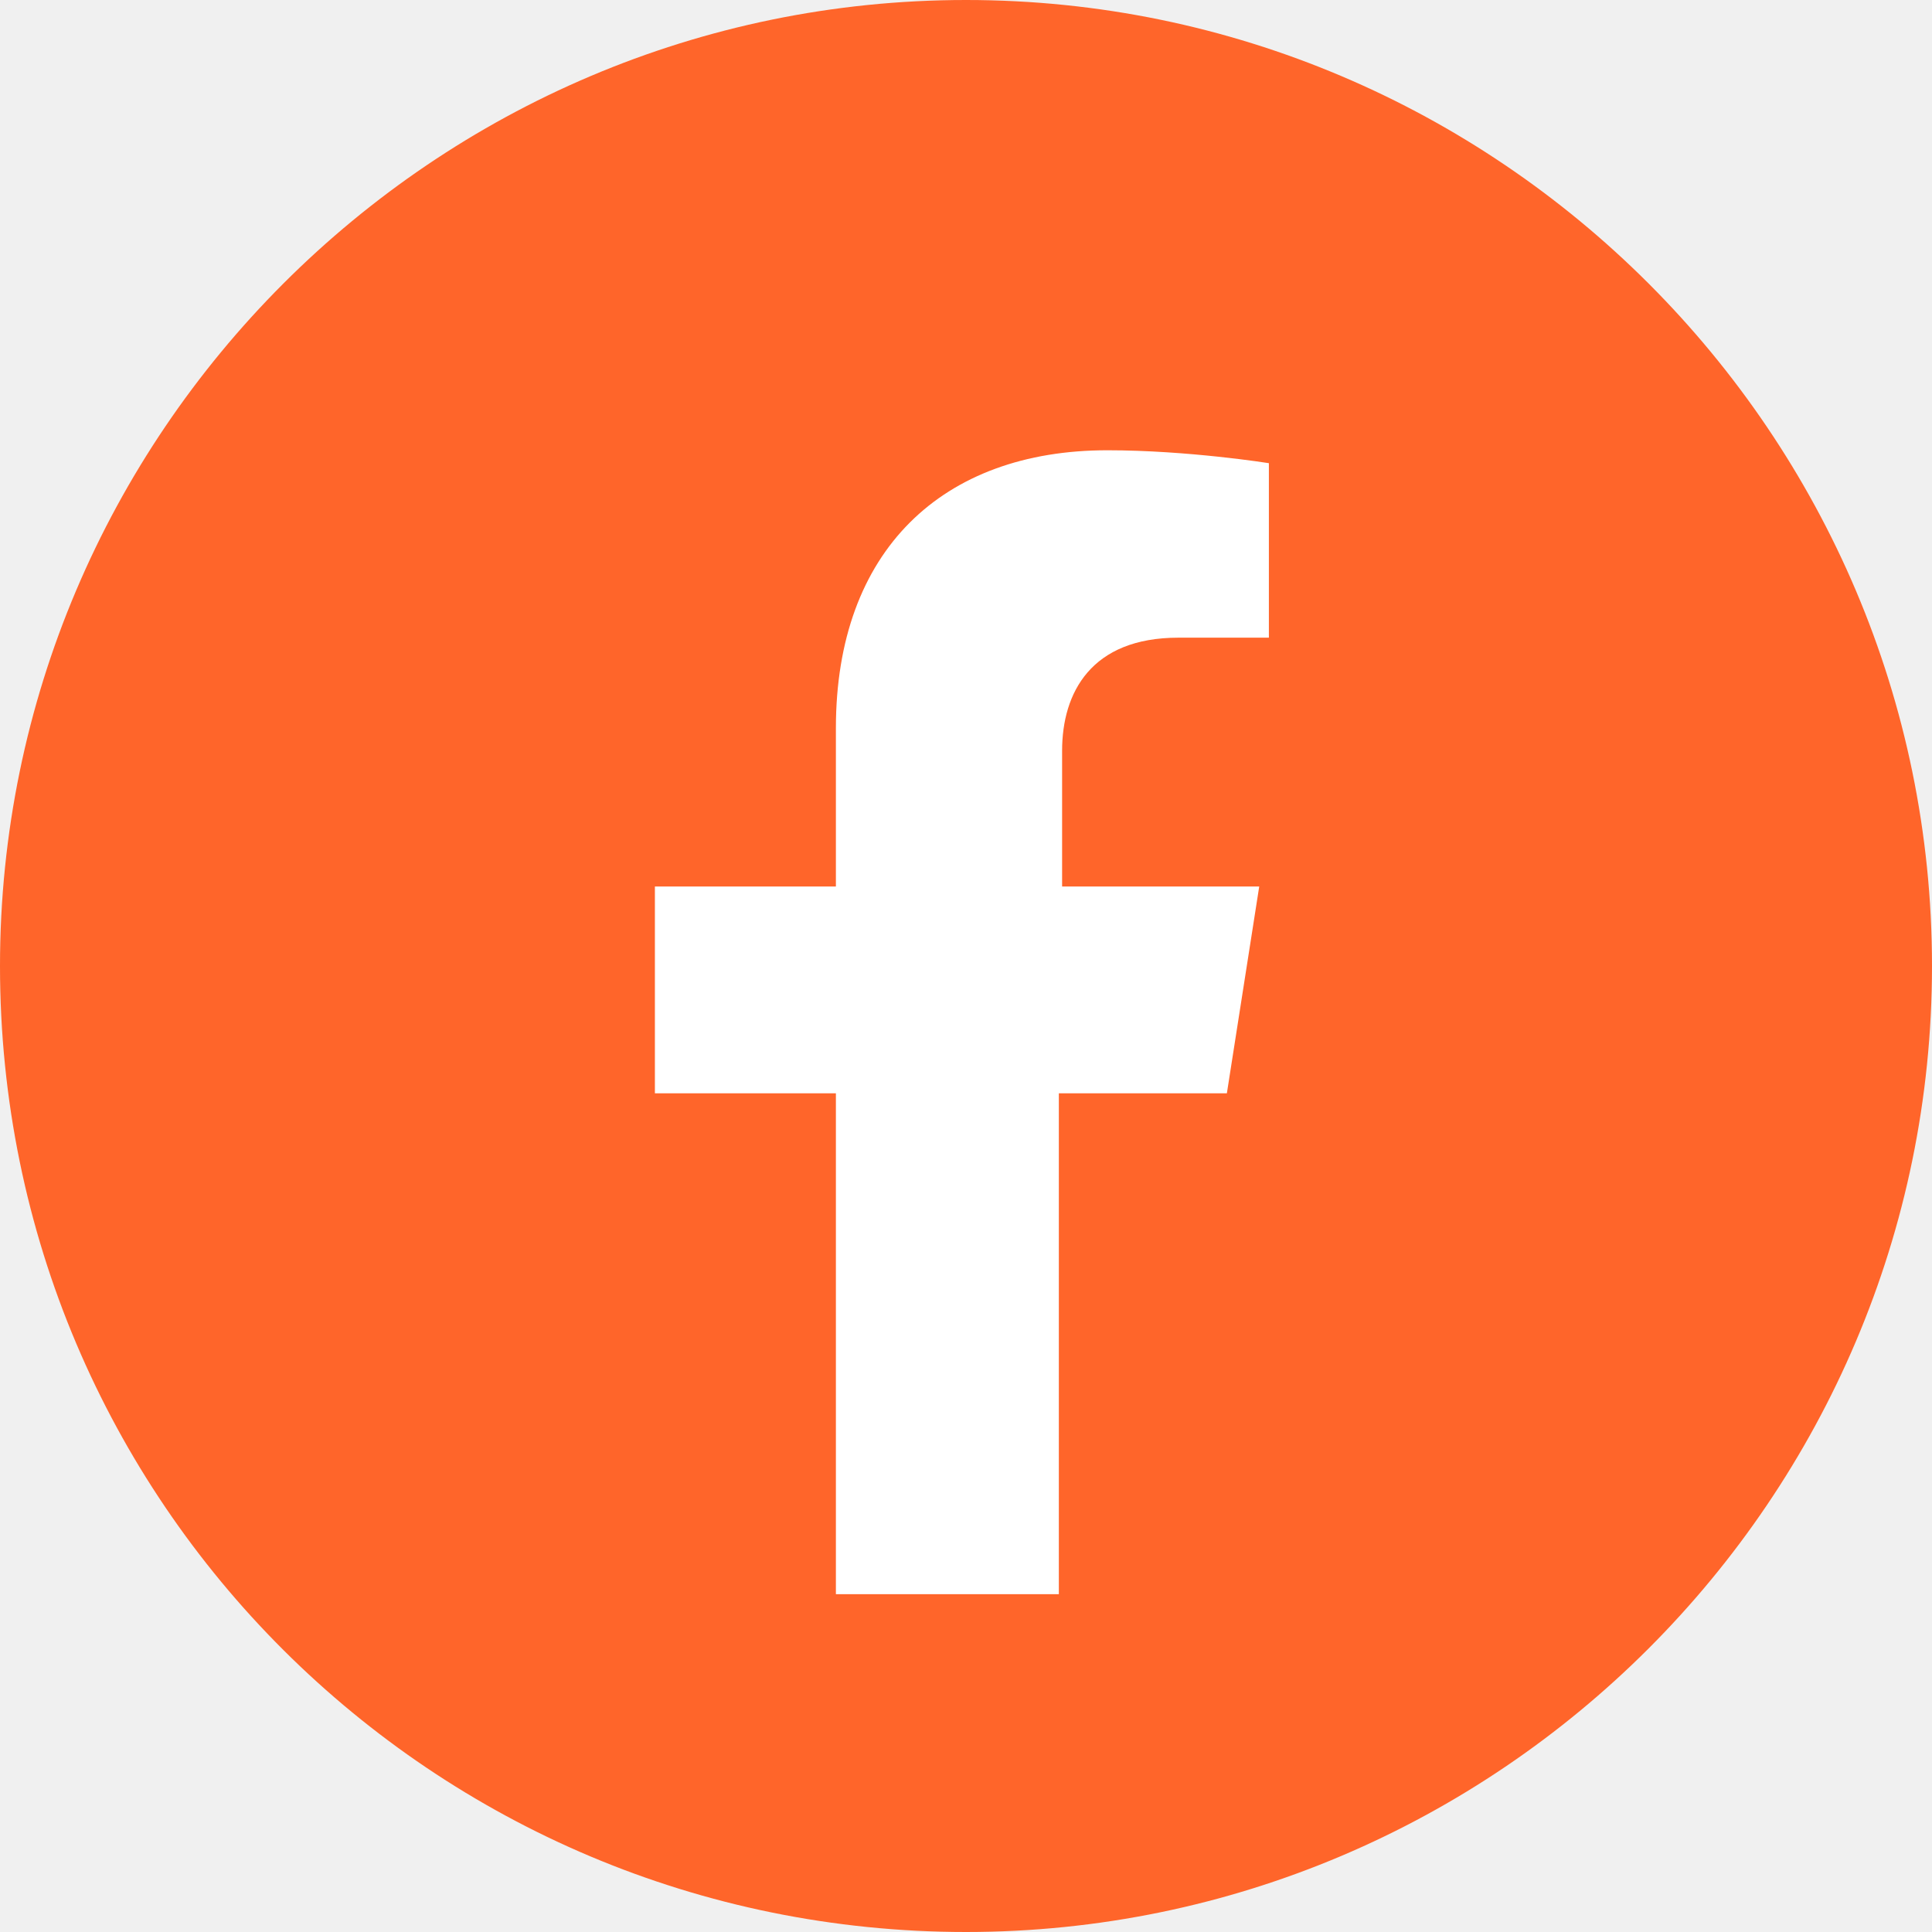
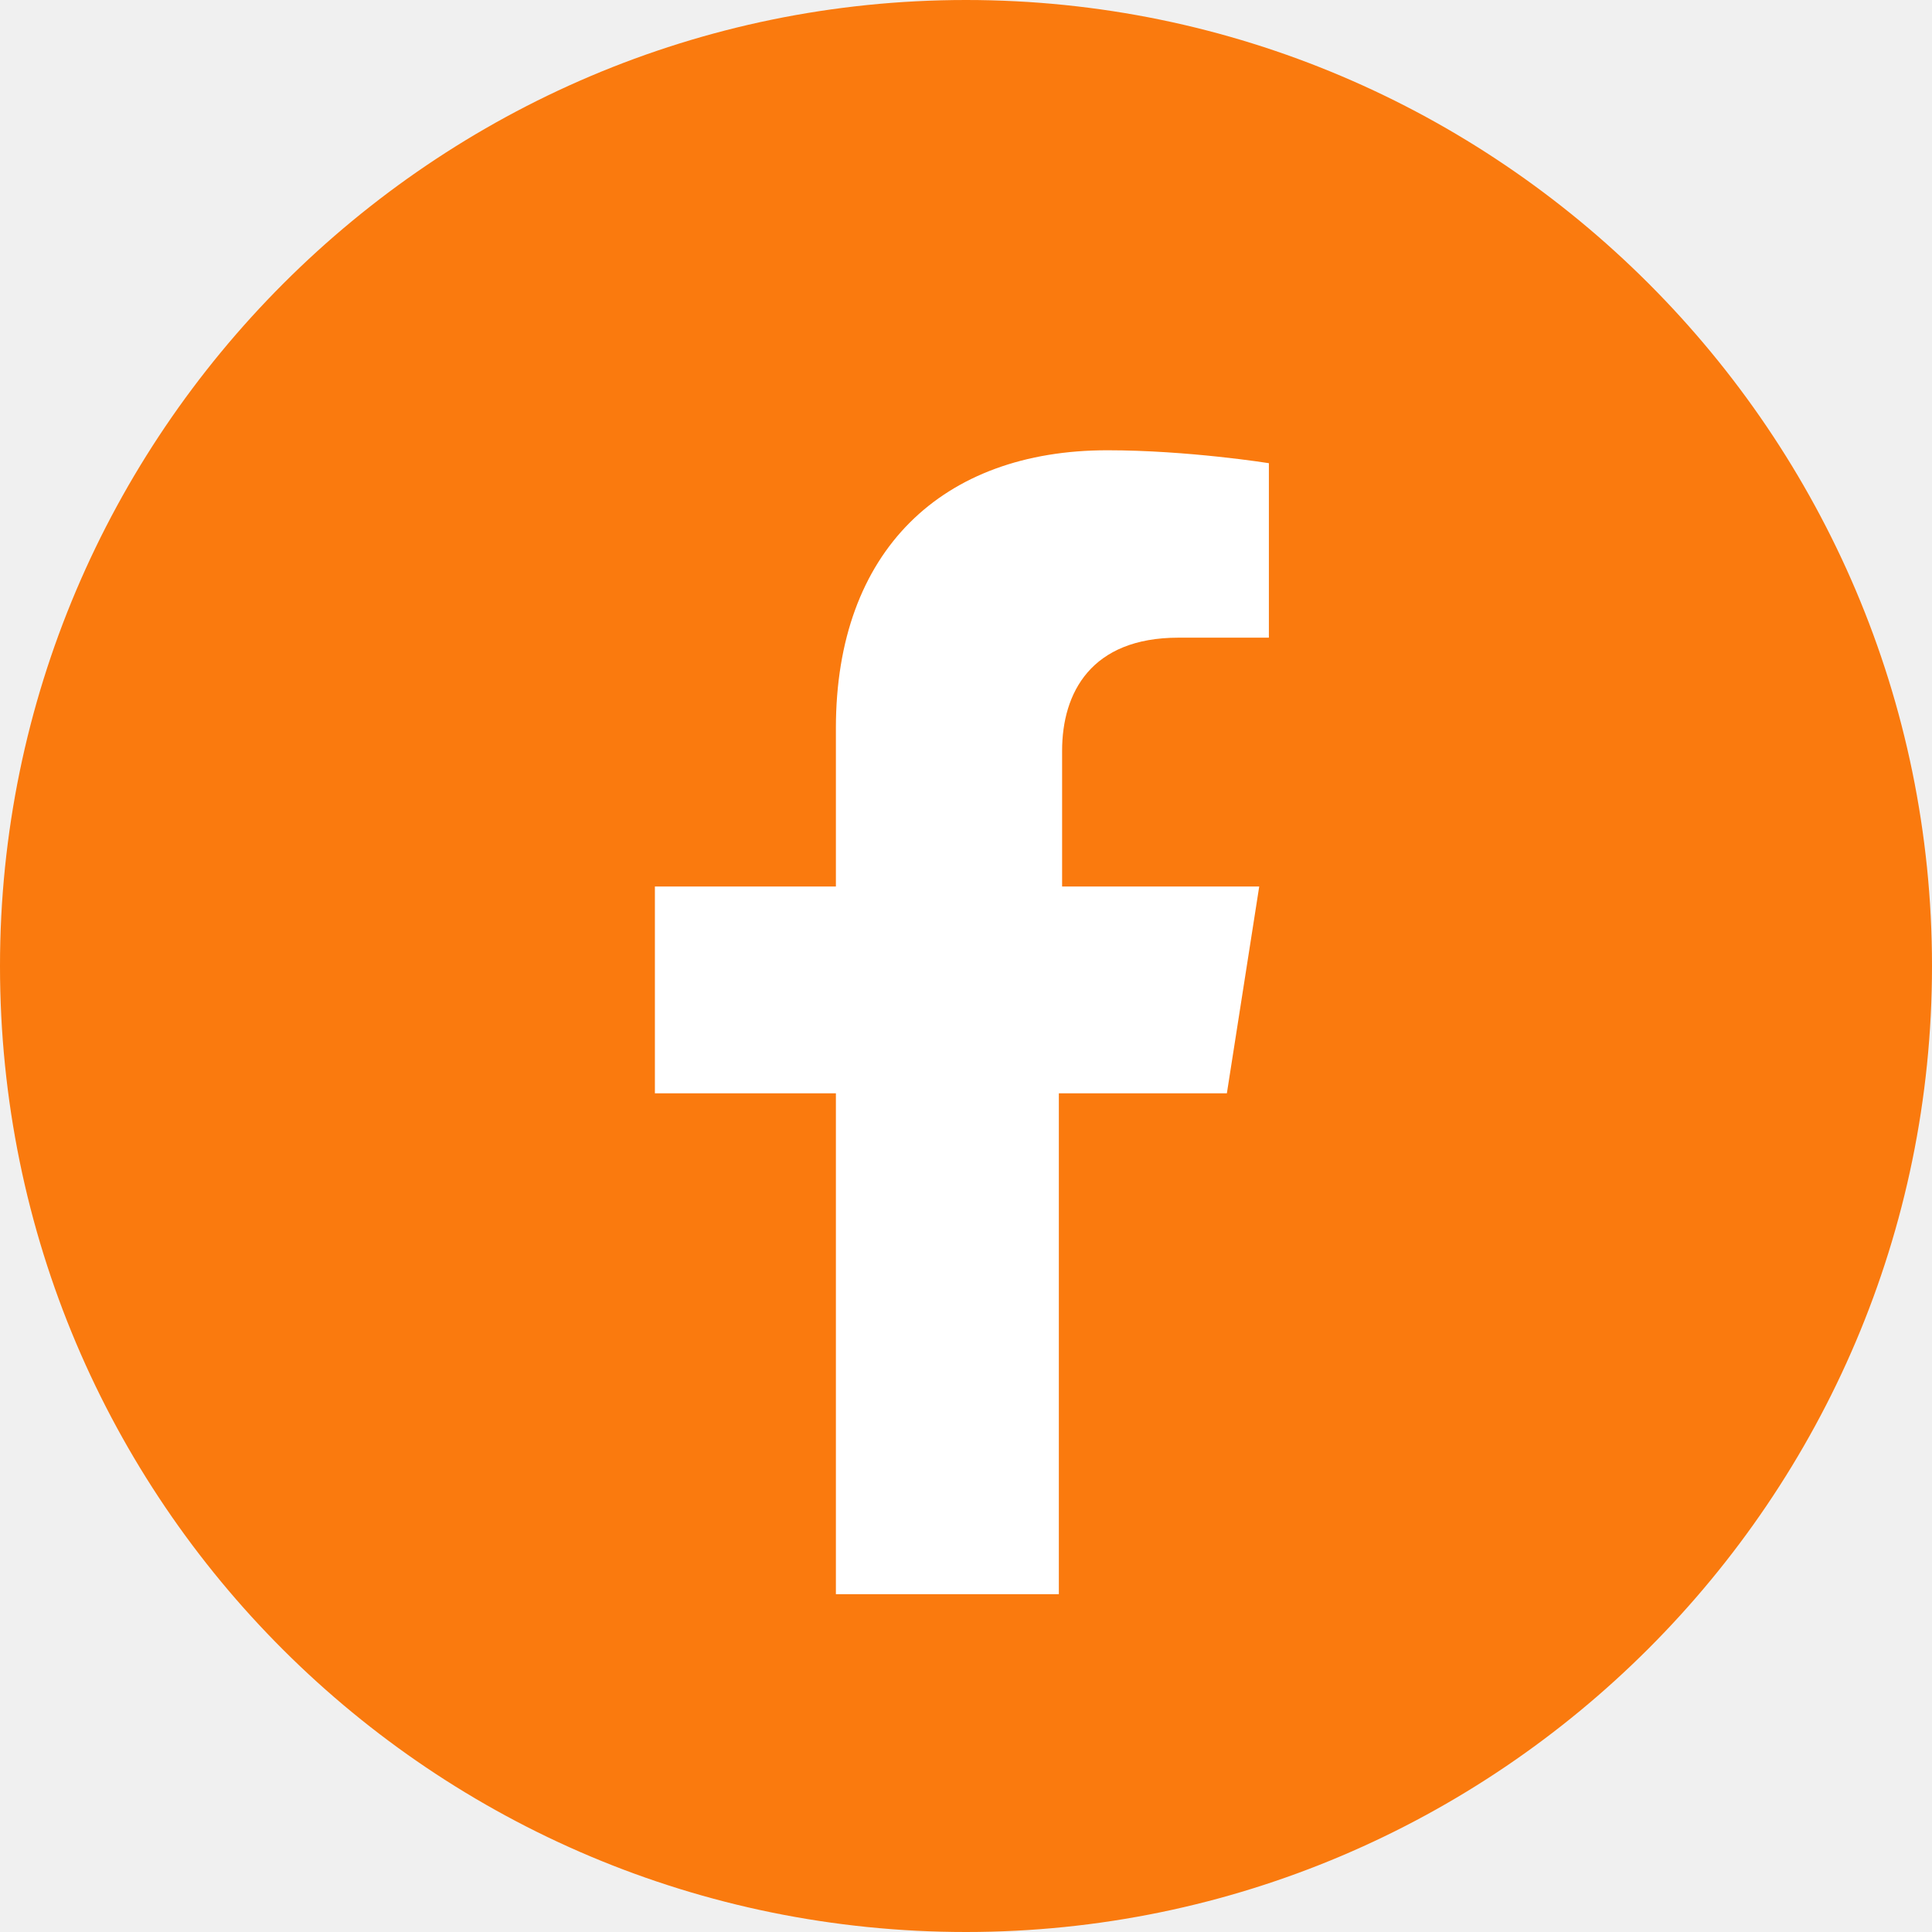
<svg xmlns="http://www.w3.org/2000/svg" width="35" height="35" viewBox="0 0 35 35" fill="none">
-   <path fill-rule="evenodd" clip-rule="evenodd" d="M17.5 0C27.14 0 35 7.86 35 17.5C35 27.14 27.14 35 17.5 35C7.86 35 0 27.214 0 17.5C0 7.86 7.86 0 17.5 0Z" fill="#FF652A" />
+   <path fill-rule="evenodd" clip-rule="evenodd" d="M17.5 0C27.14 0 35 7.86 35 17.5C35 27.14 27.14 35 17.5 35C7.86 35 0 27.214 0 17.5C0 7.86 7.86 0 17.5 0Z" fill="#FA7A0E" />
  <g clip-path="url(#clip0_1002_3604)">
    <path d="M22.226 19.806L22.812 16.06H19.241V13.601C19.241 12.547 19.768 11.552 21.348 11.552H22.987V8.391C22.987 8.391 21.524 8.157 20.06 8.157C17.075 8.157 15.143 9.972 15.143 13.191V16.06H11.864V19.806H15.143V28.88H19.182V19.806H22.226Z" fill="white" />
  </g>
  <defs>
    <clipPath id="clip0_1002_3604">
      <rect width="11.123" height="20.724" fill="white" transform="translate(11.8645 8.15674)" />
    </clipPath>
  </defs>
</svg>
